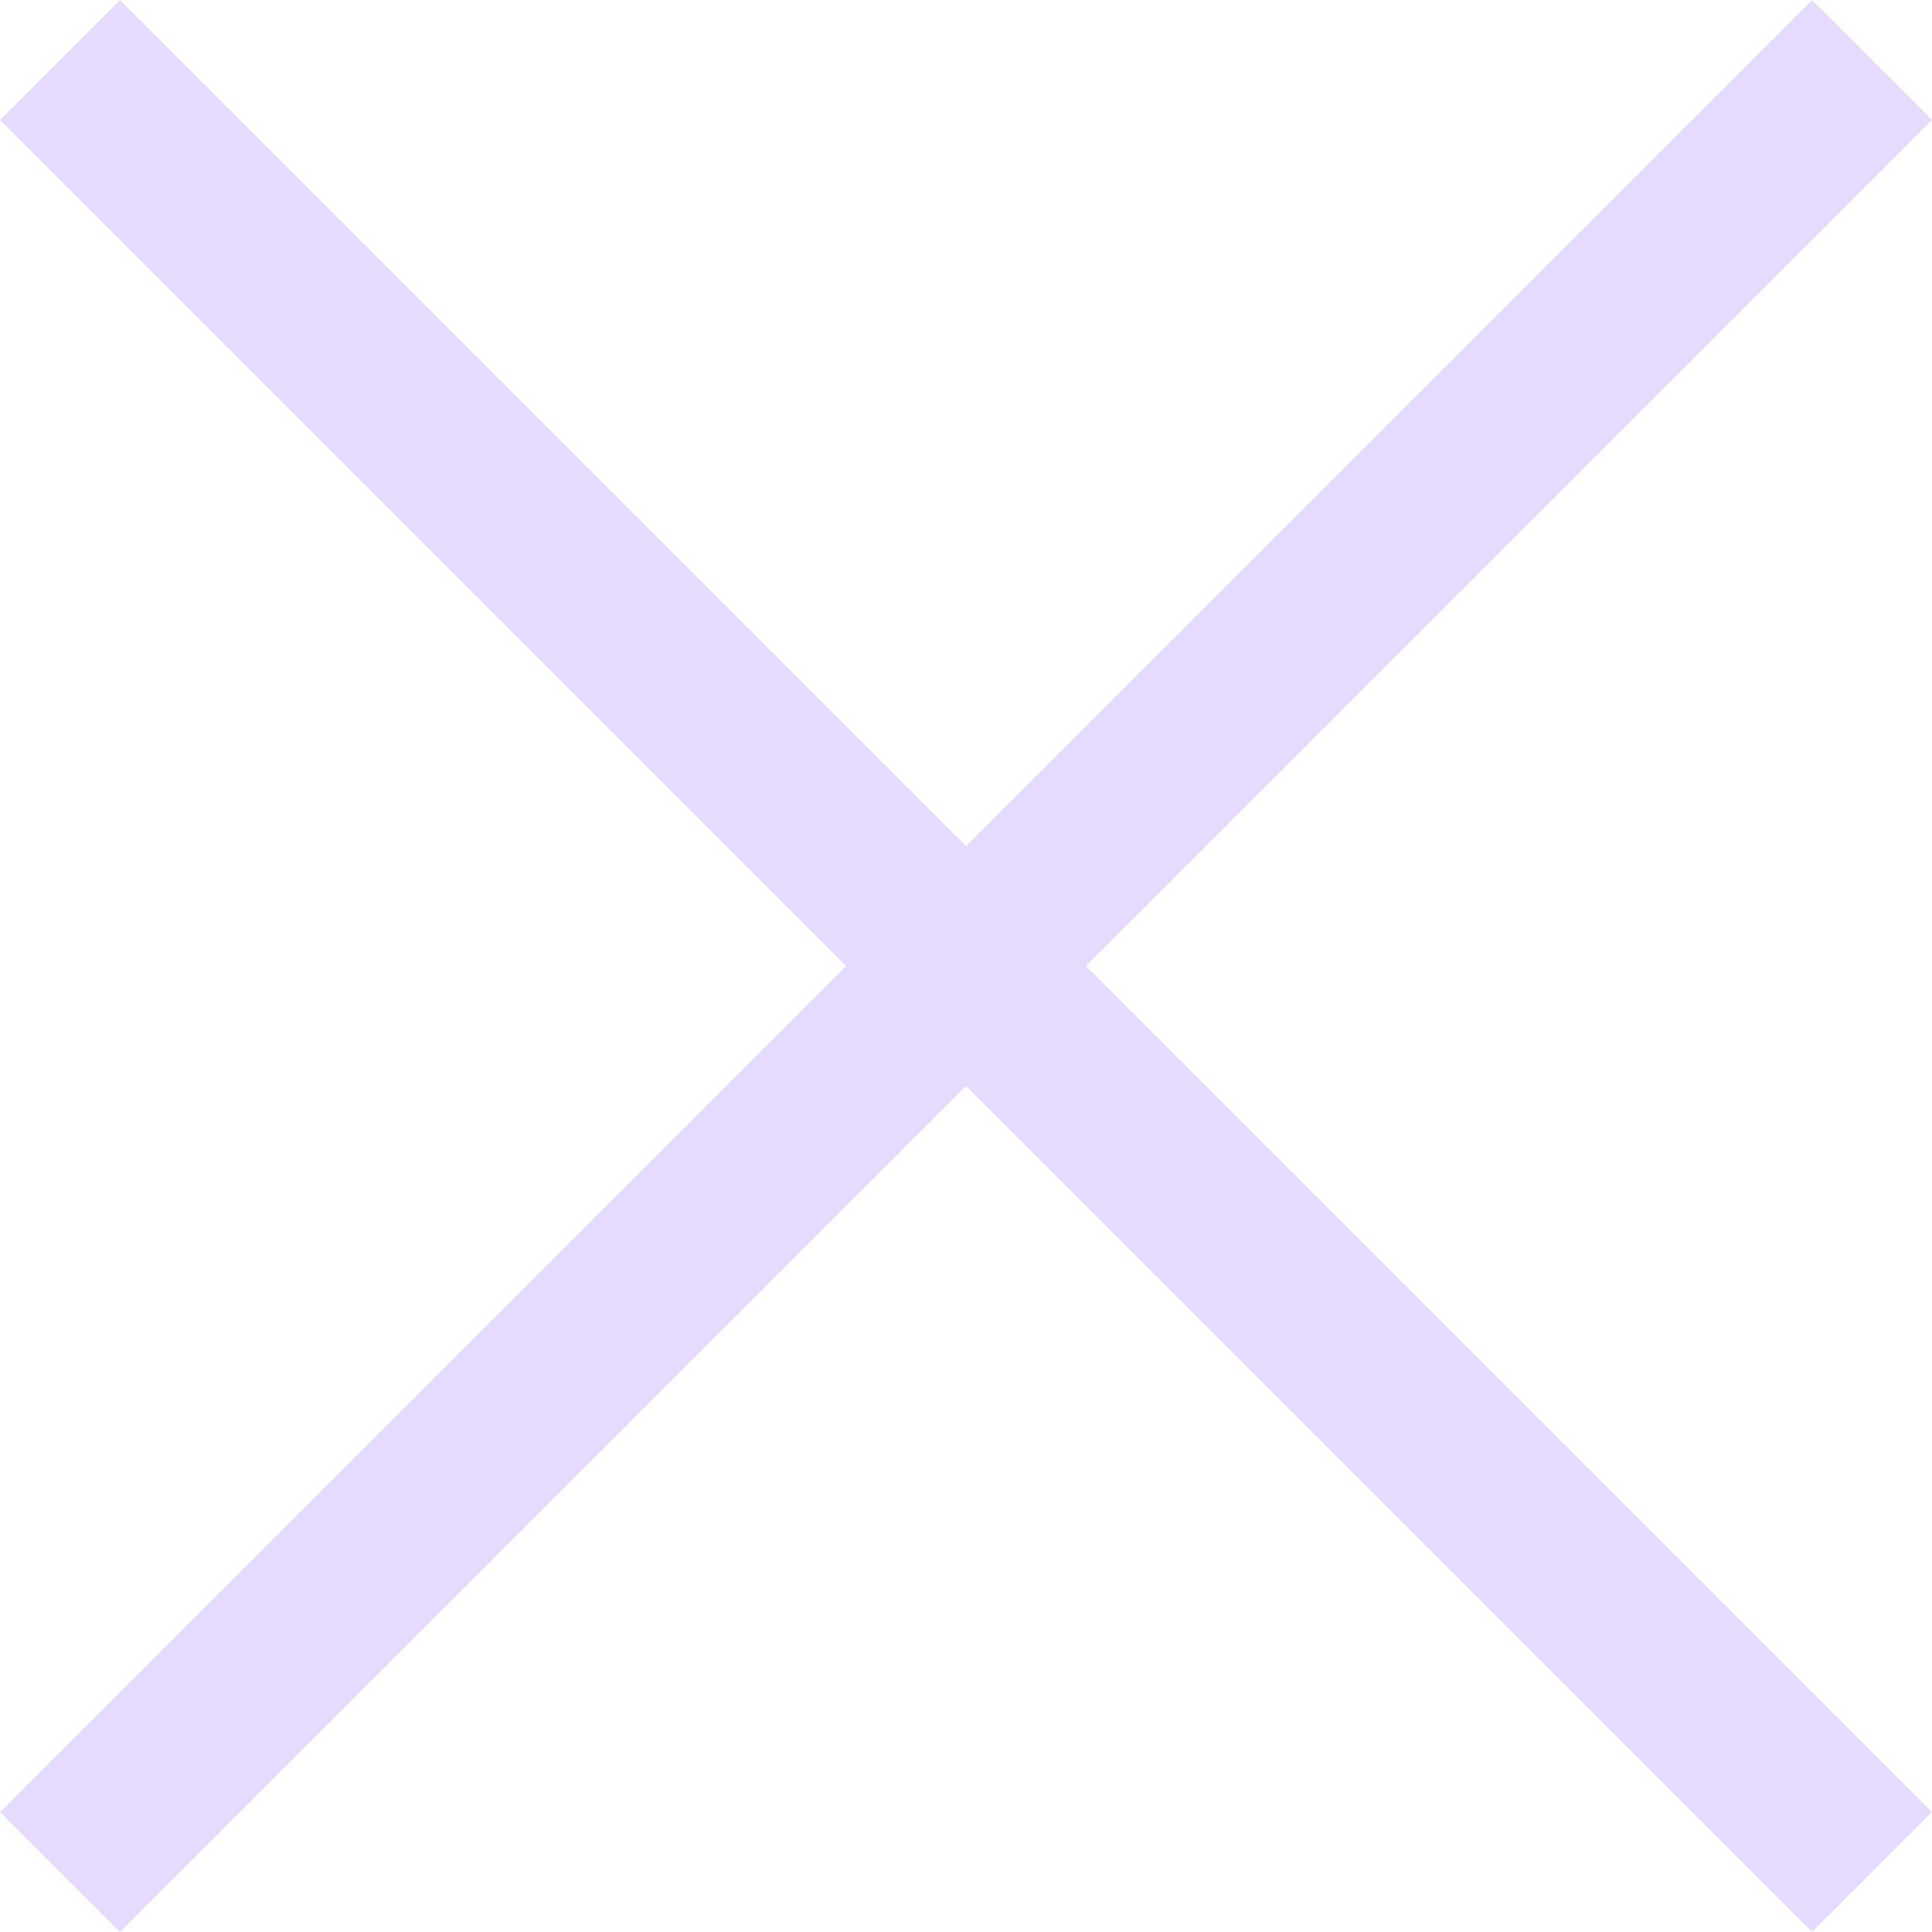
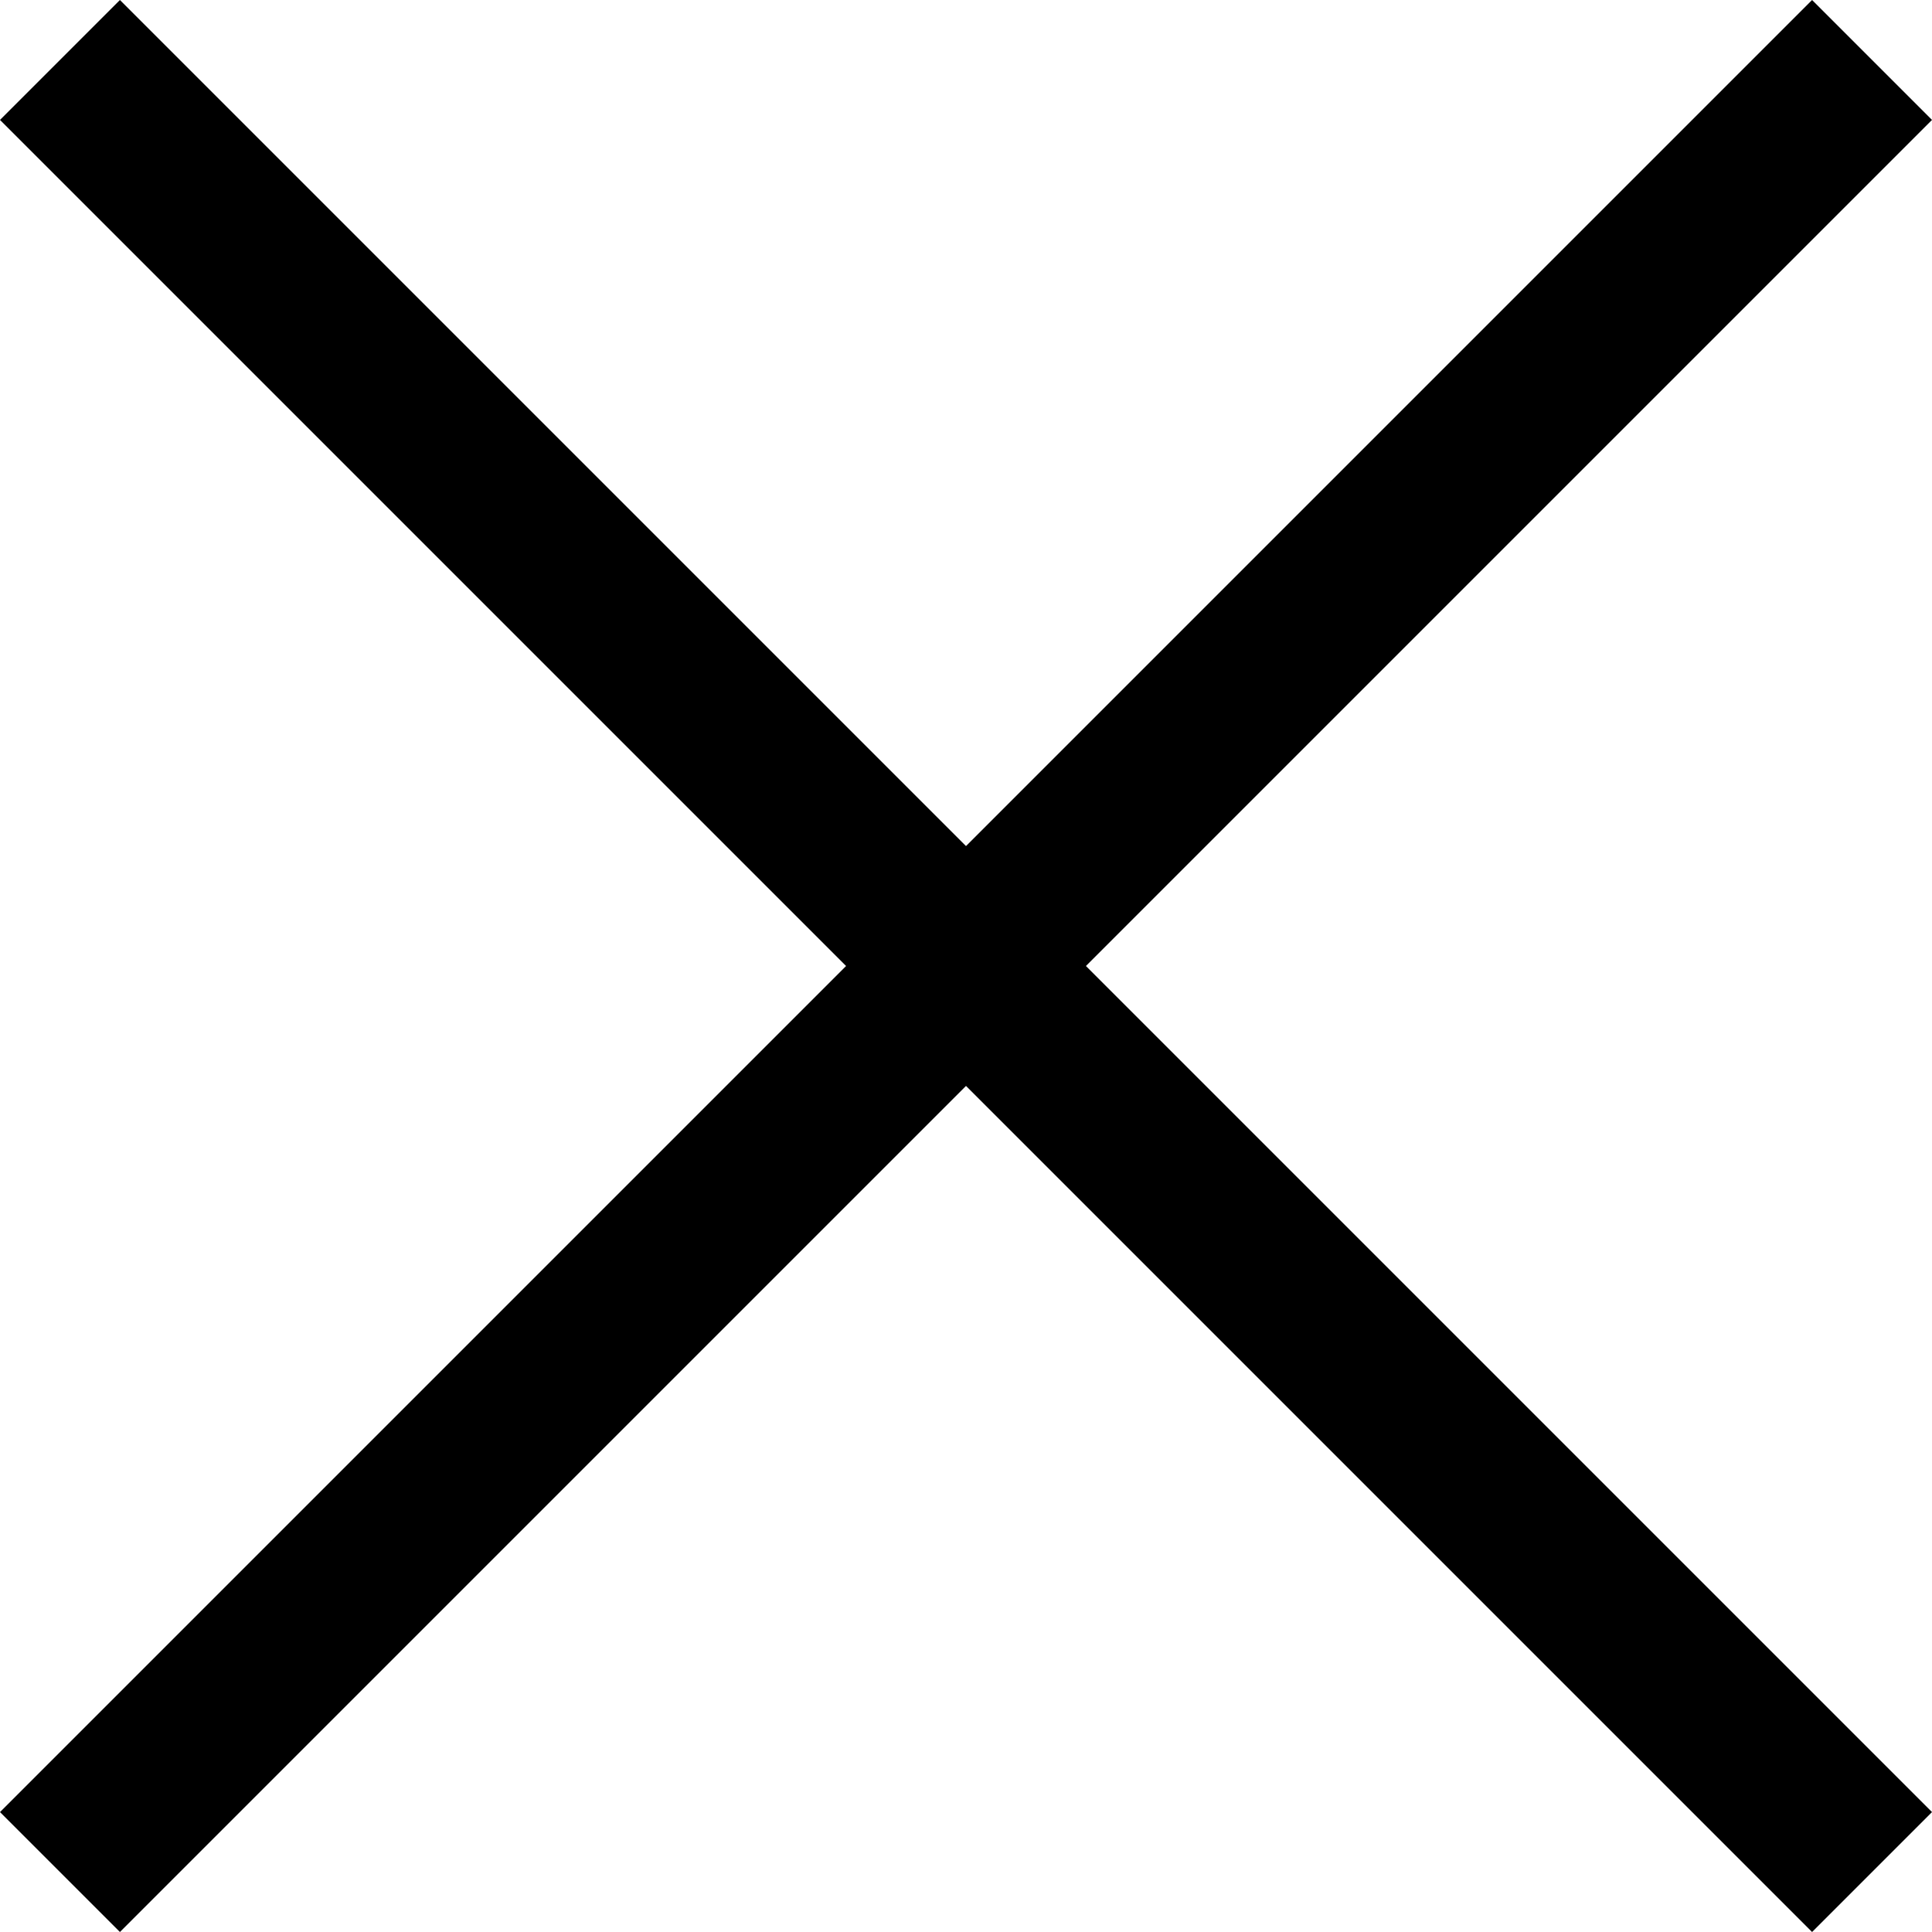
<svg xmlns="http://www.w3.org/2000/svg" width="13" height="13" viewBox="0 0 13 13" fill="none">
-   <path d="M12.193 0L6.5 5.693L0.807 0L0 0.807L5.693 6.5L0 12.193L0.807 13L6.5 7.307L12.193 13L13 12.193L7.307 6.5L13 0.807L12.193 0Z" fill="#E6DAFE" />
+   <path d="M12.193 0L6.5 5.693L0.807 0L0 0.807L5.693 6.5L0 12.193L0.807 13L6.5 7.307L12.193 13L13 12.193L7.307 6.5L13 0.807L12.193 0Z" fill="currentColor" />
</svg>
